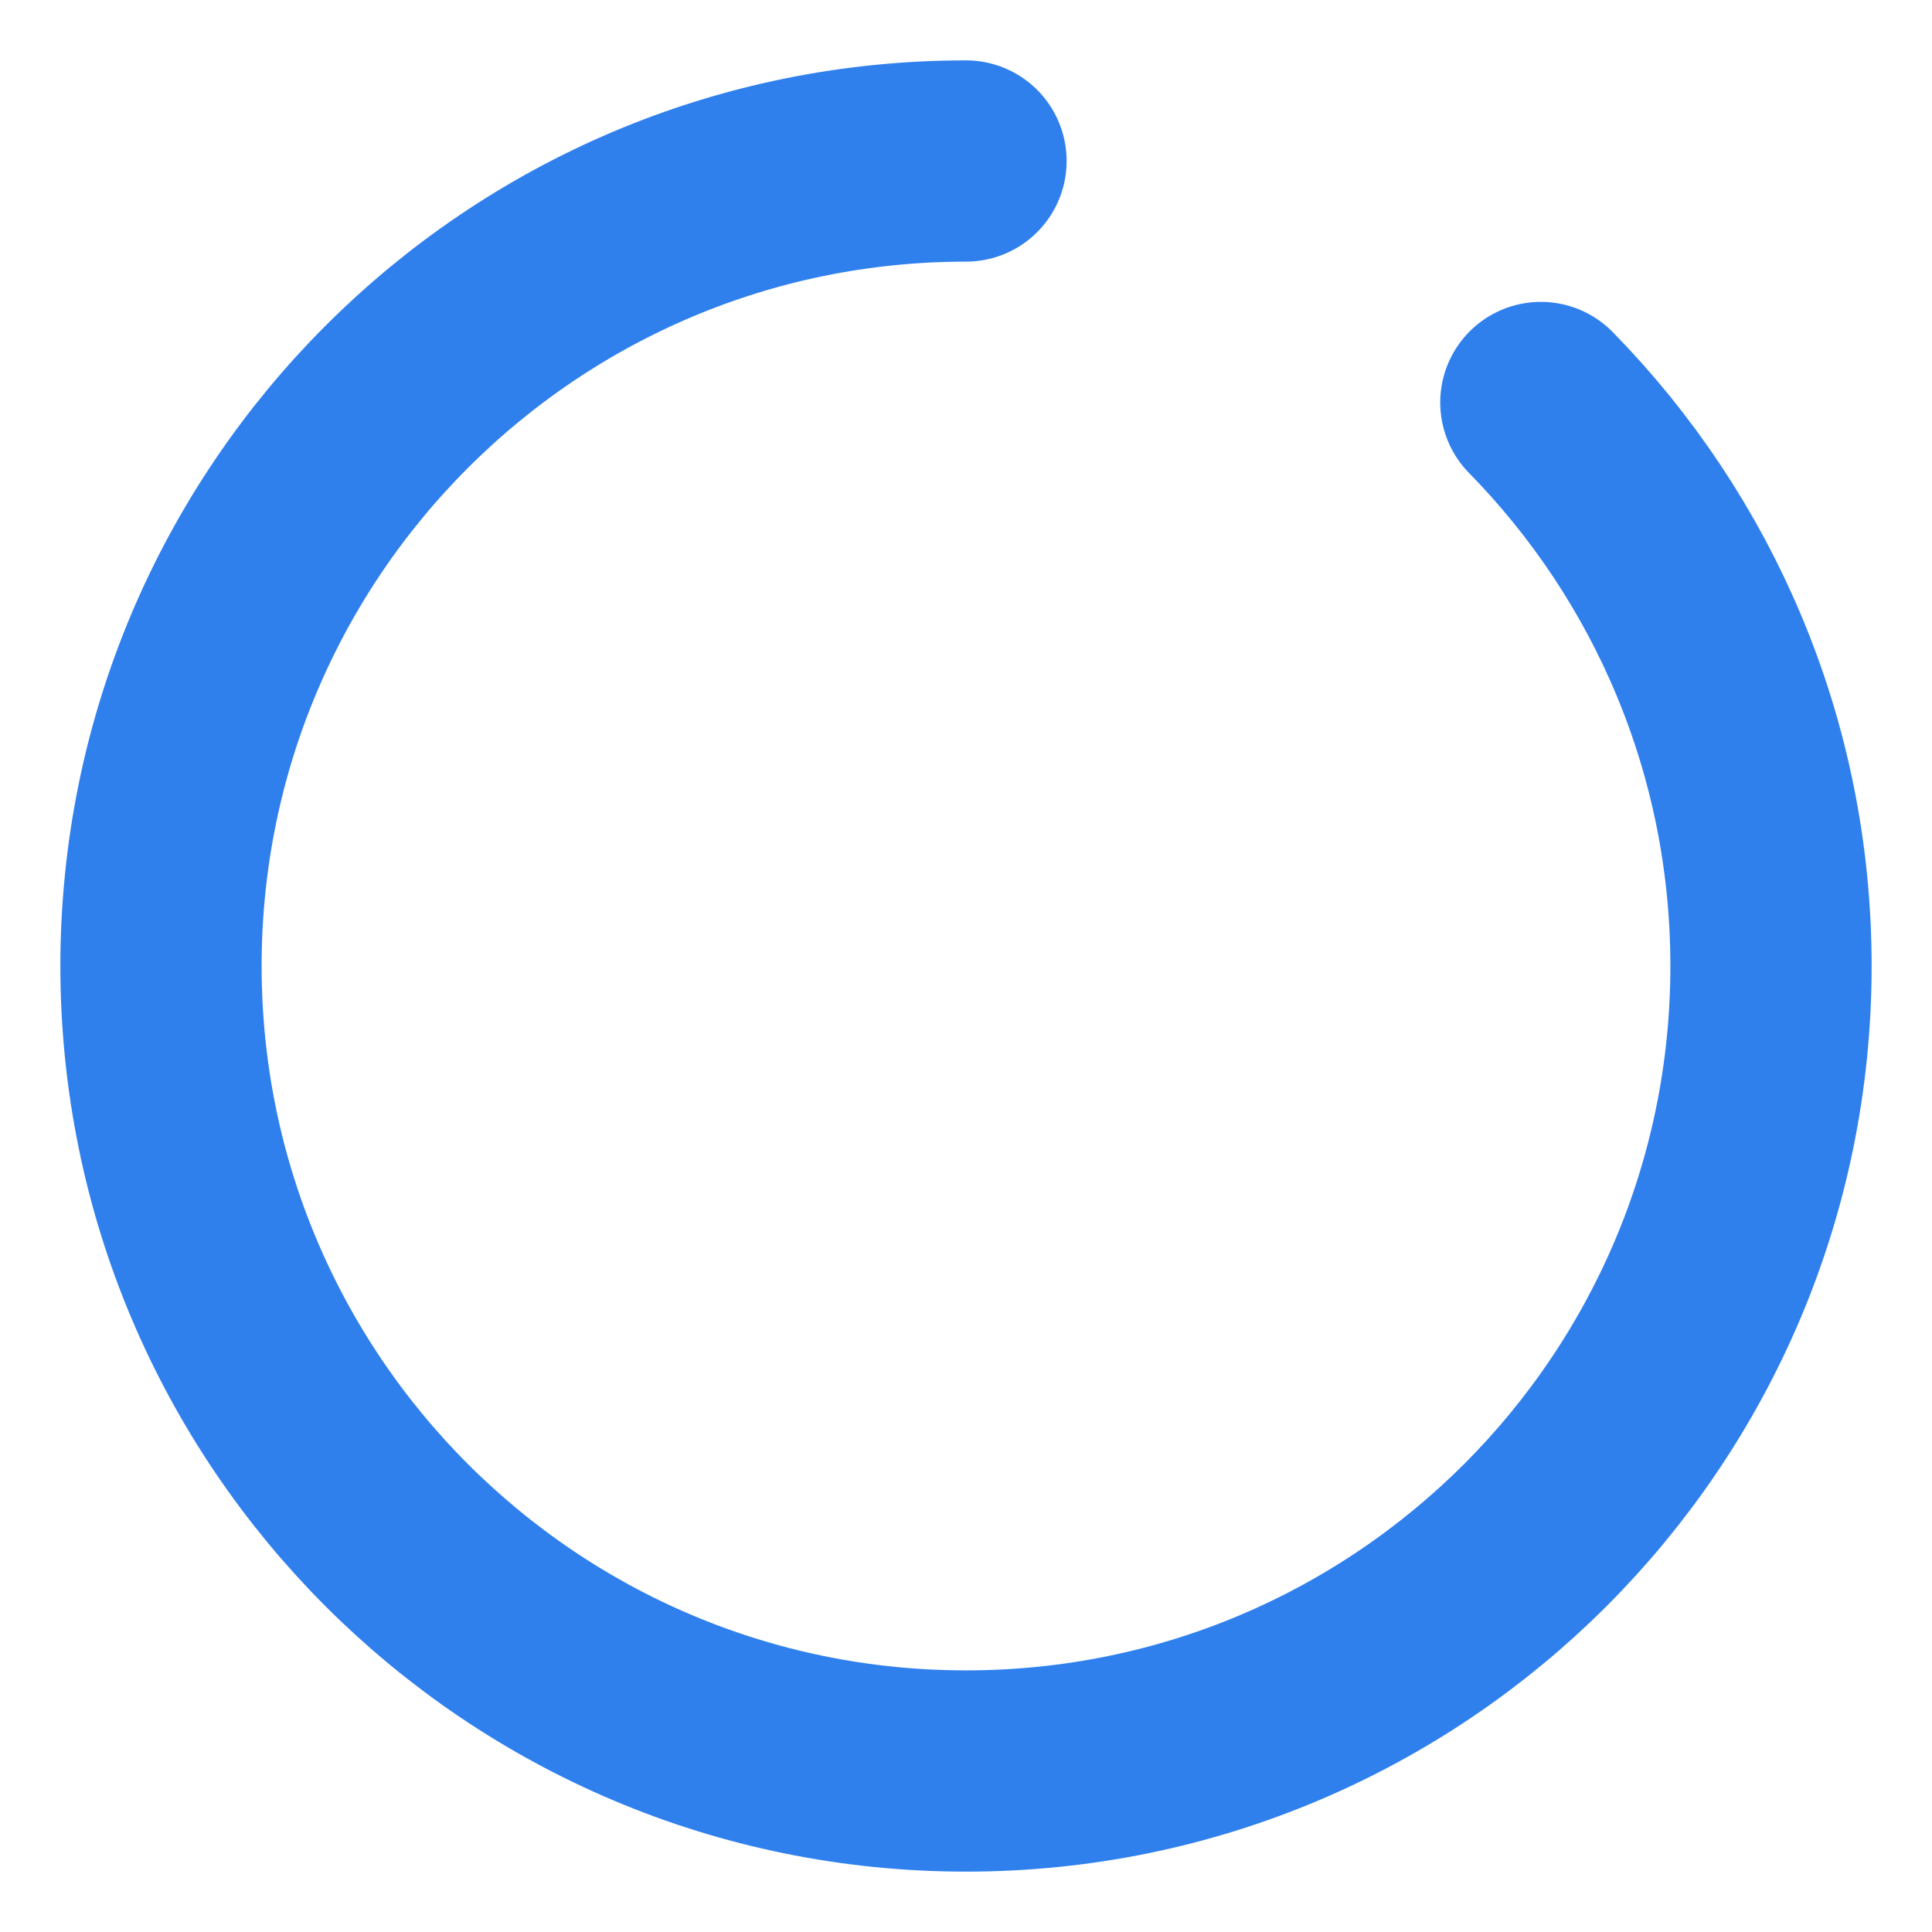
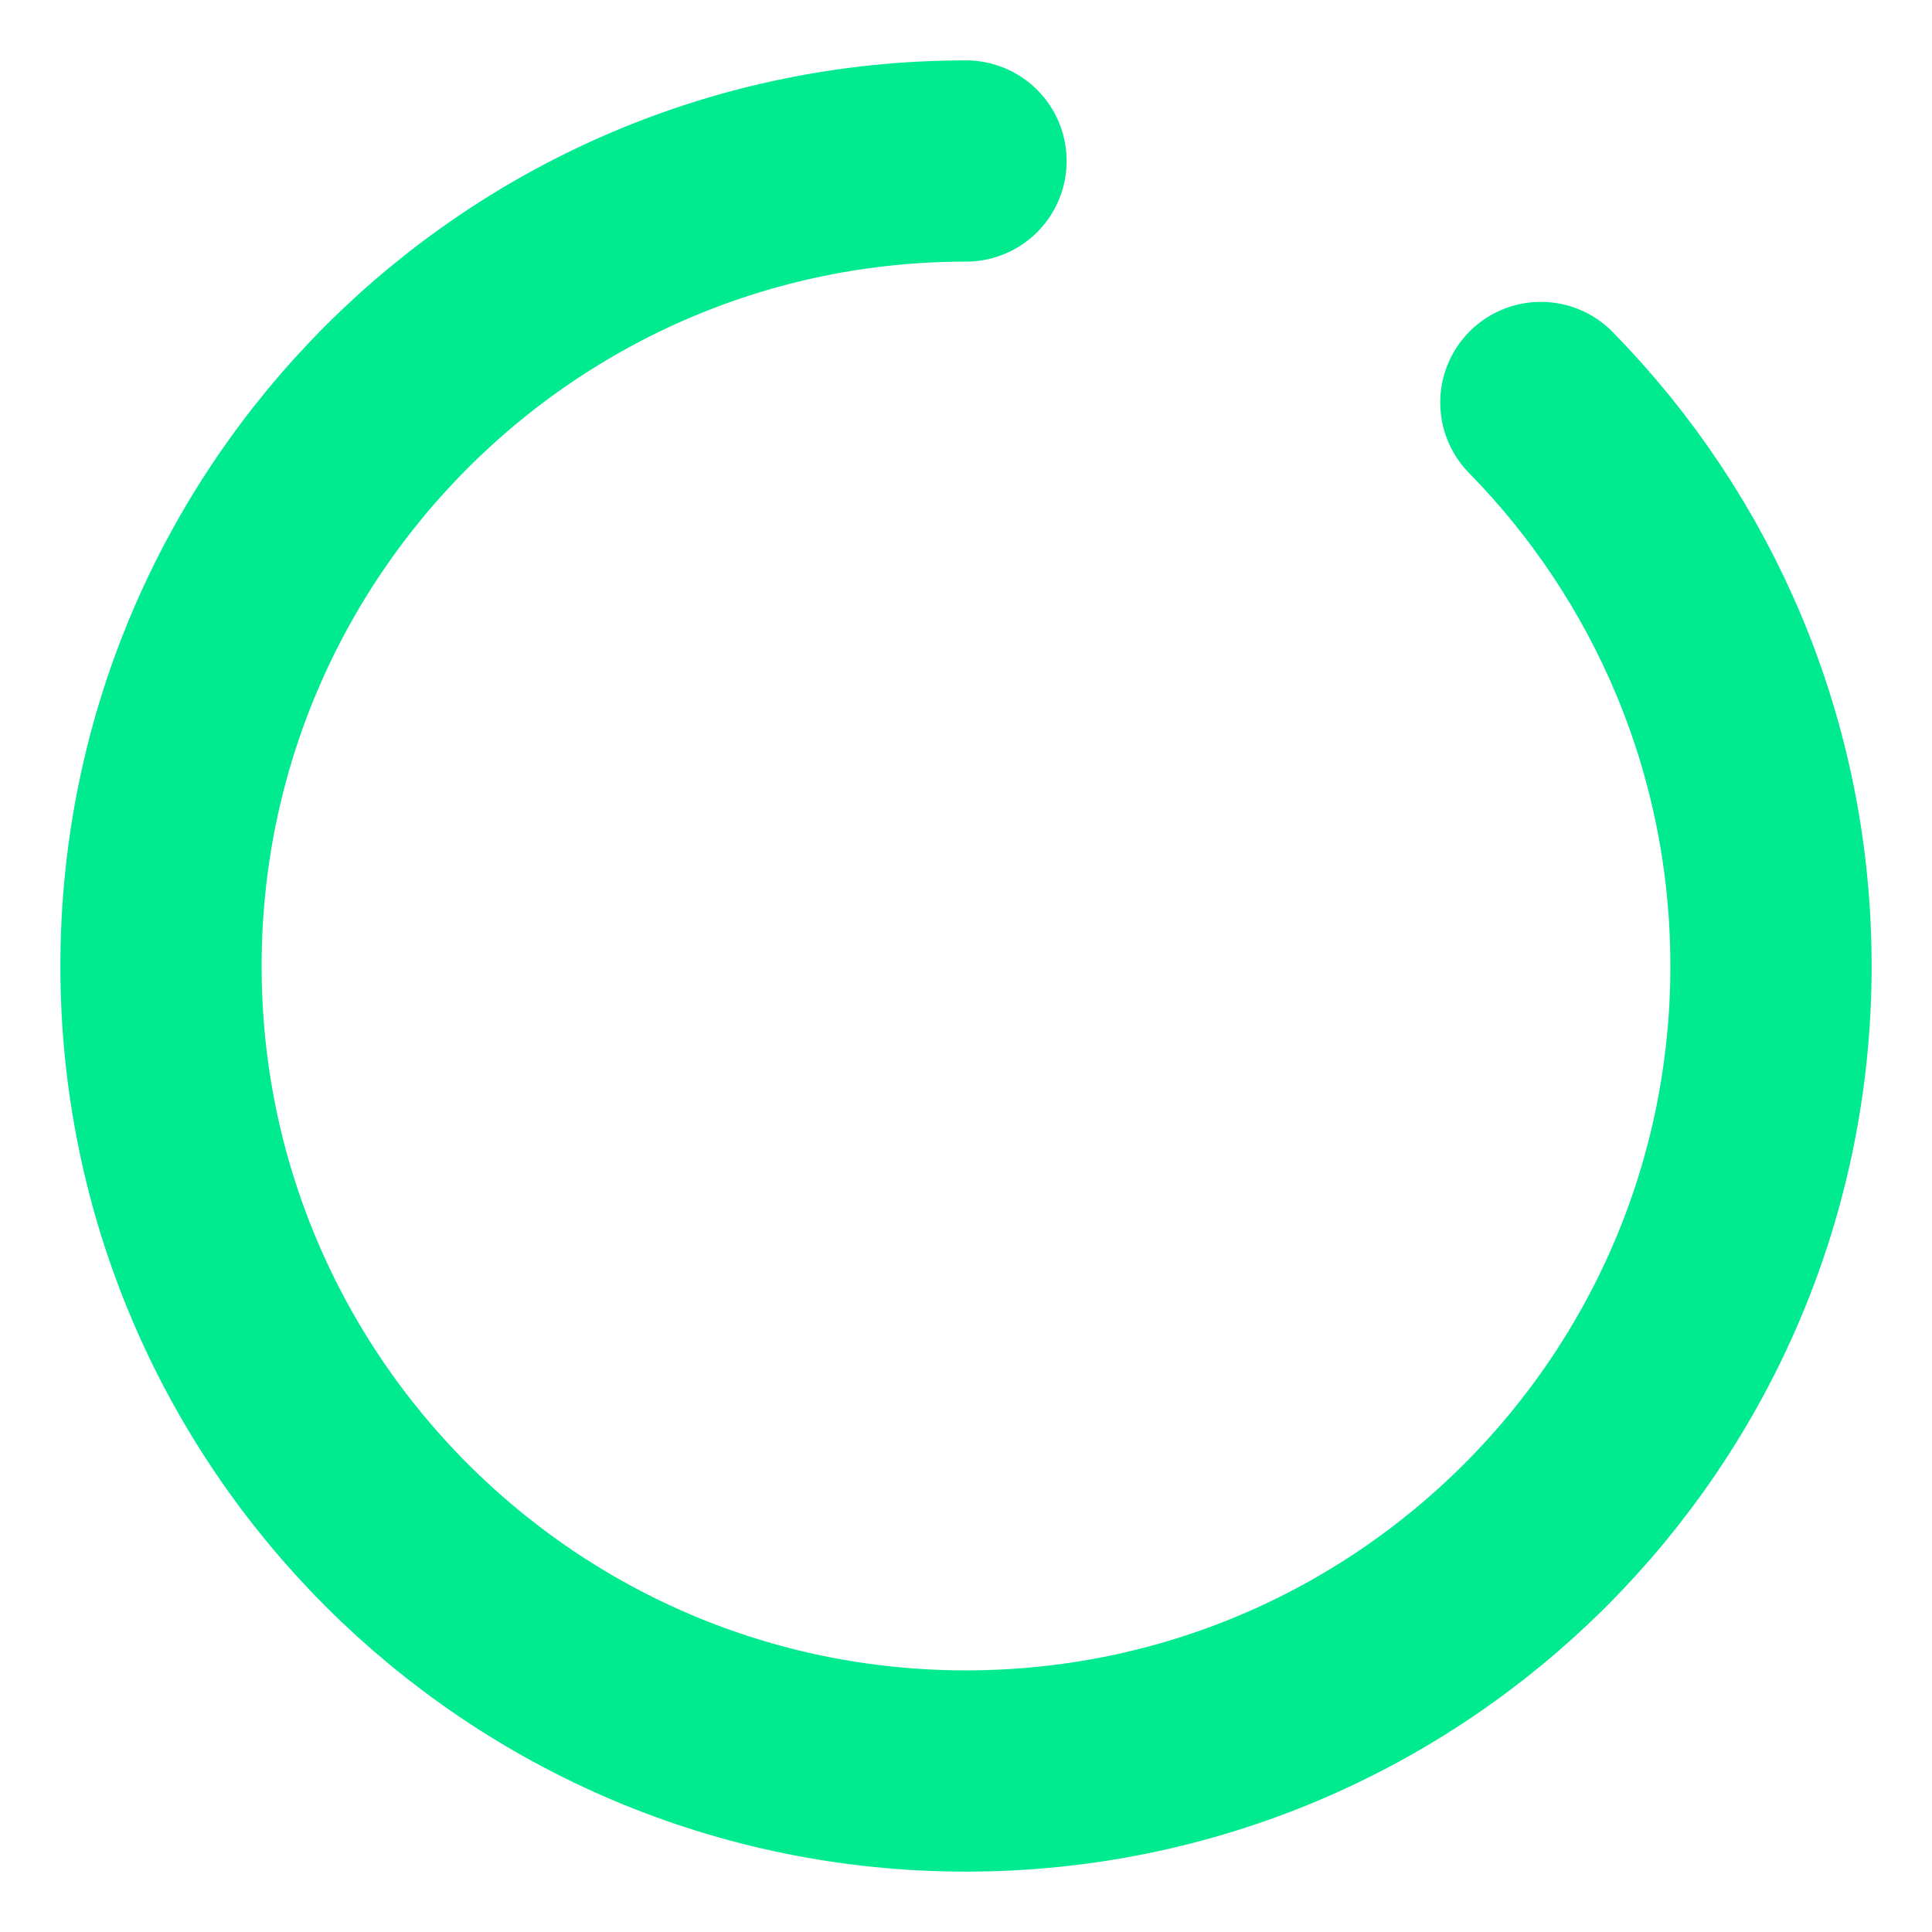
- <svg xmlns="http://www.w3.org/2000/svg" width="24" height="24" viewBox="0 0 24 24" fill="none">
-   <path d="M12 2C6.477 2 2 6.477 2 12C2 17.523 6.477 22 12 22C17.523 22 22 17.523 22 12C22 9.275 20.91 6.804 19.141 5" stroke="#2F80ED" stroke-width="2.5" stroke-linecap="round" stroke-linejoin="round" />
+ <svg xmlns="http://www.w3.org/2000/svg" id="svg4" version="1.1" fill="none" viewBox="0 0 24 24" height="24" width="24">
+   <defs id="defs8" />
+   <path style="stroke:#00ea90;stroke-opacity:1" id="path2" stroke-linejoin="round" stroke-linecap="round" stroke-width="2.5" stroke="#2F80ED" d="M12 2C6.477 2 2 6.477 2 12C2 17.523 6.477 22 12 22C17.523 22 22 17.523 22 12C22 9.275 20.91 6.804 19.141 5" />
</svg>
